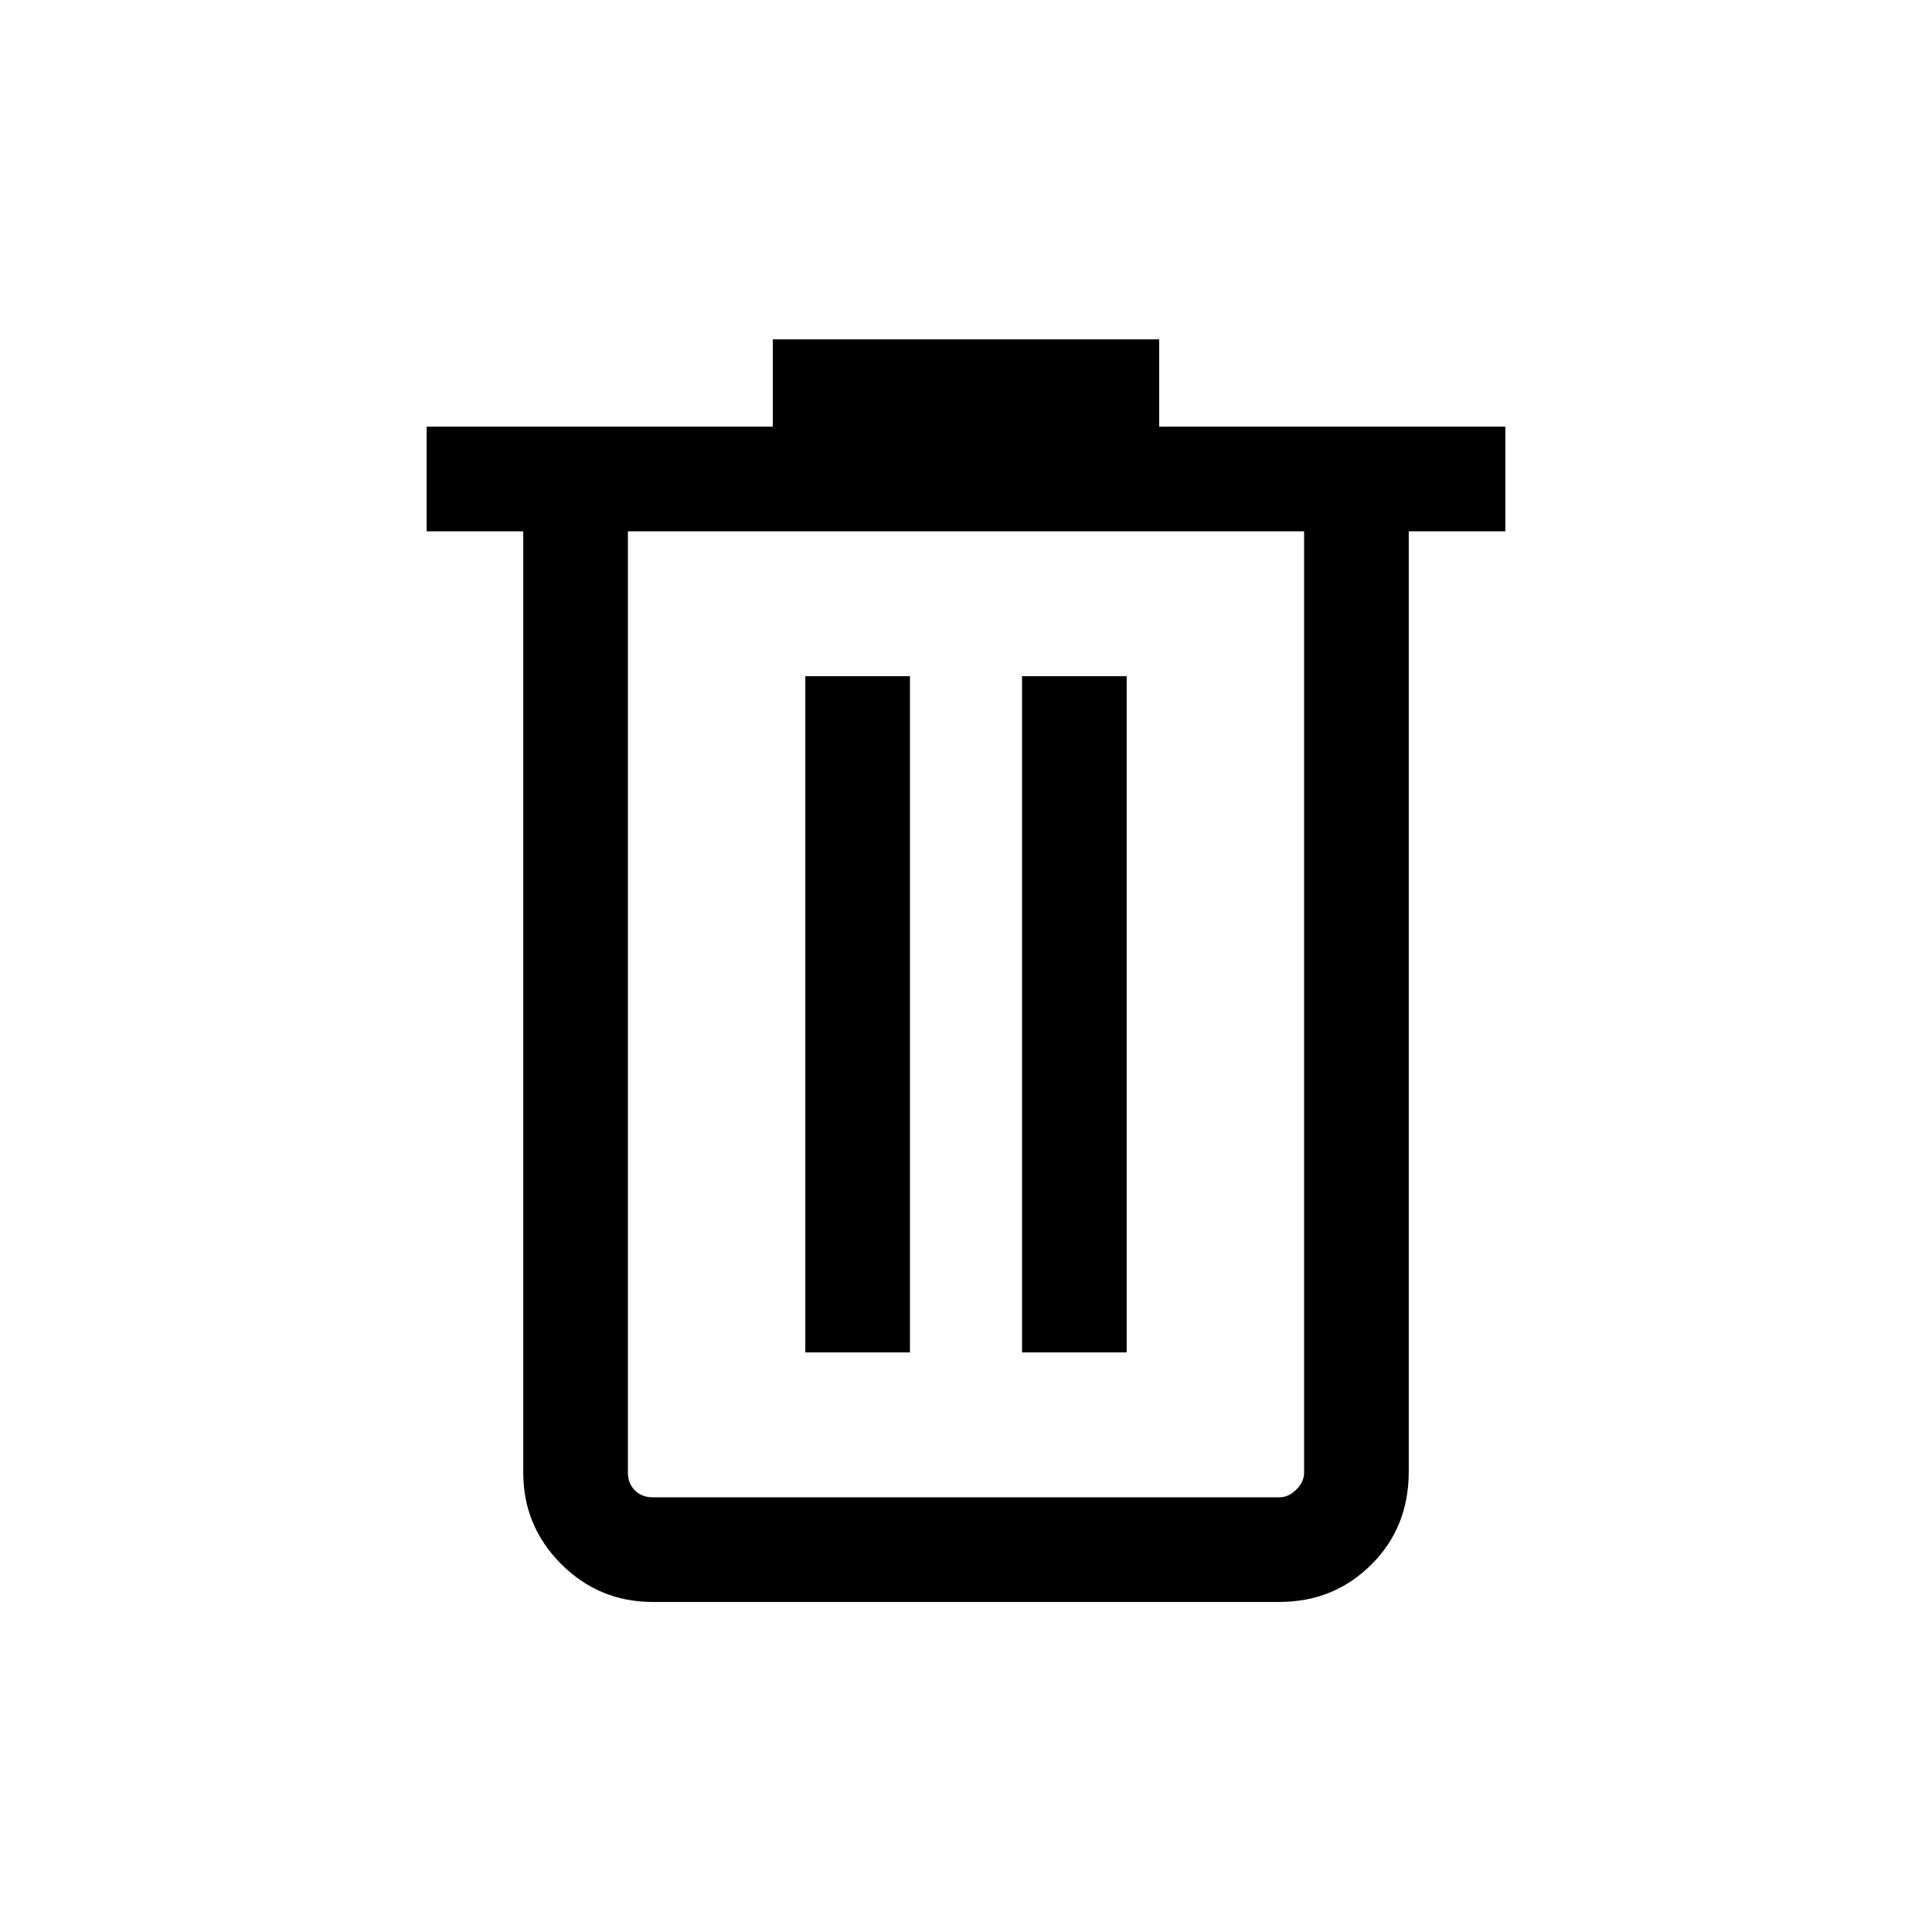
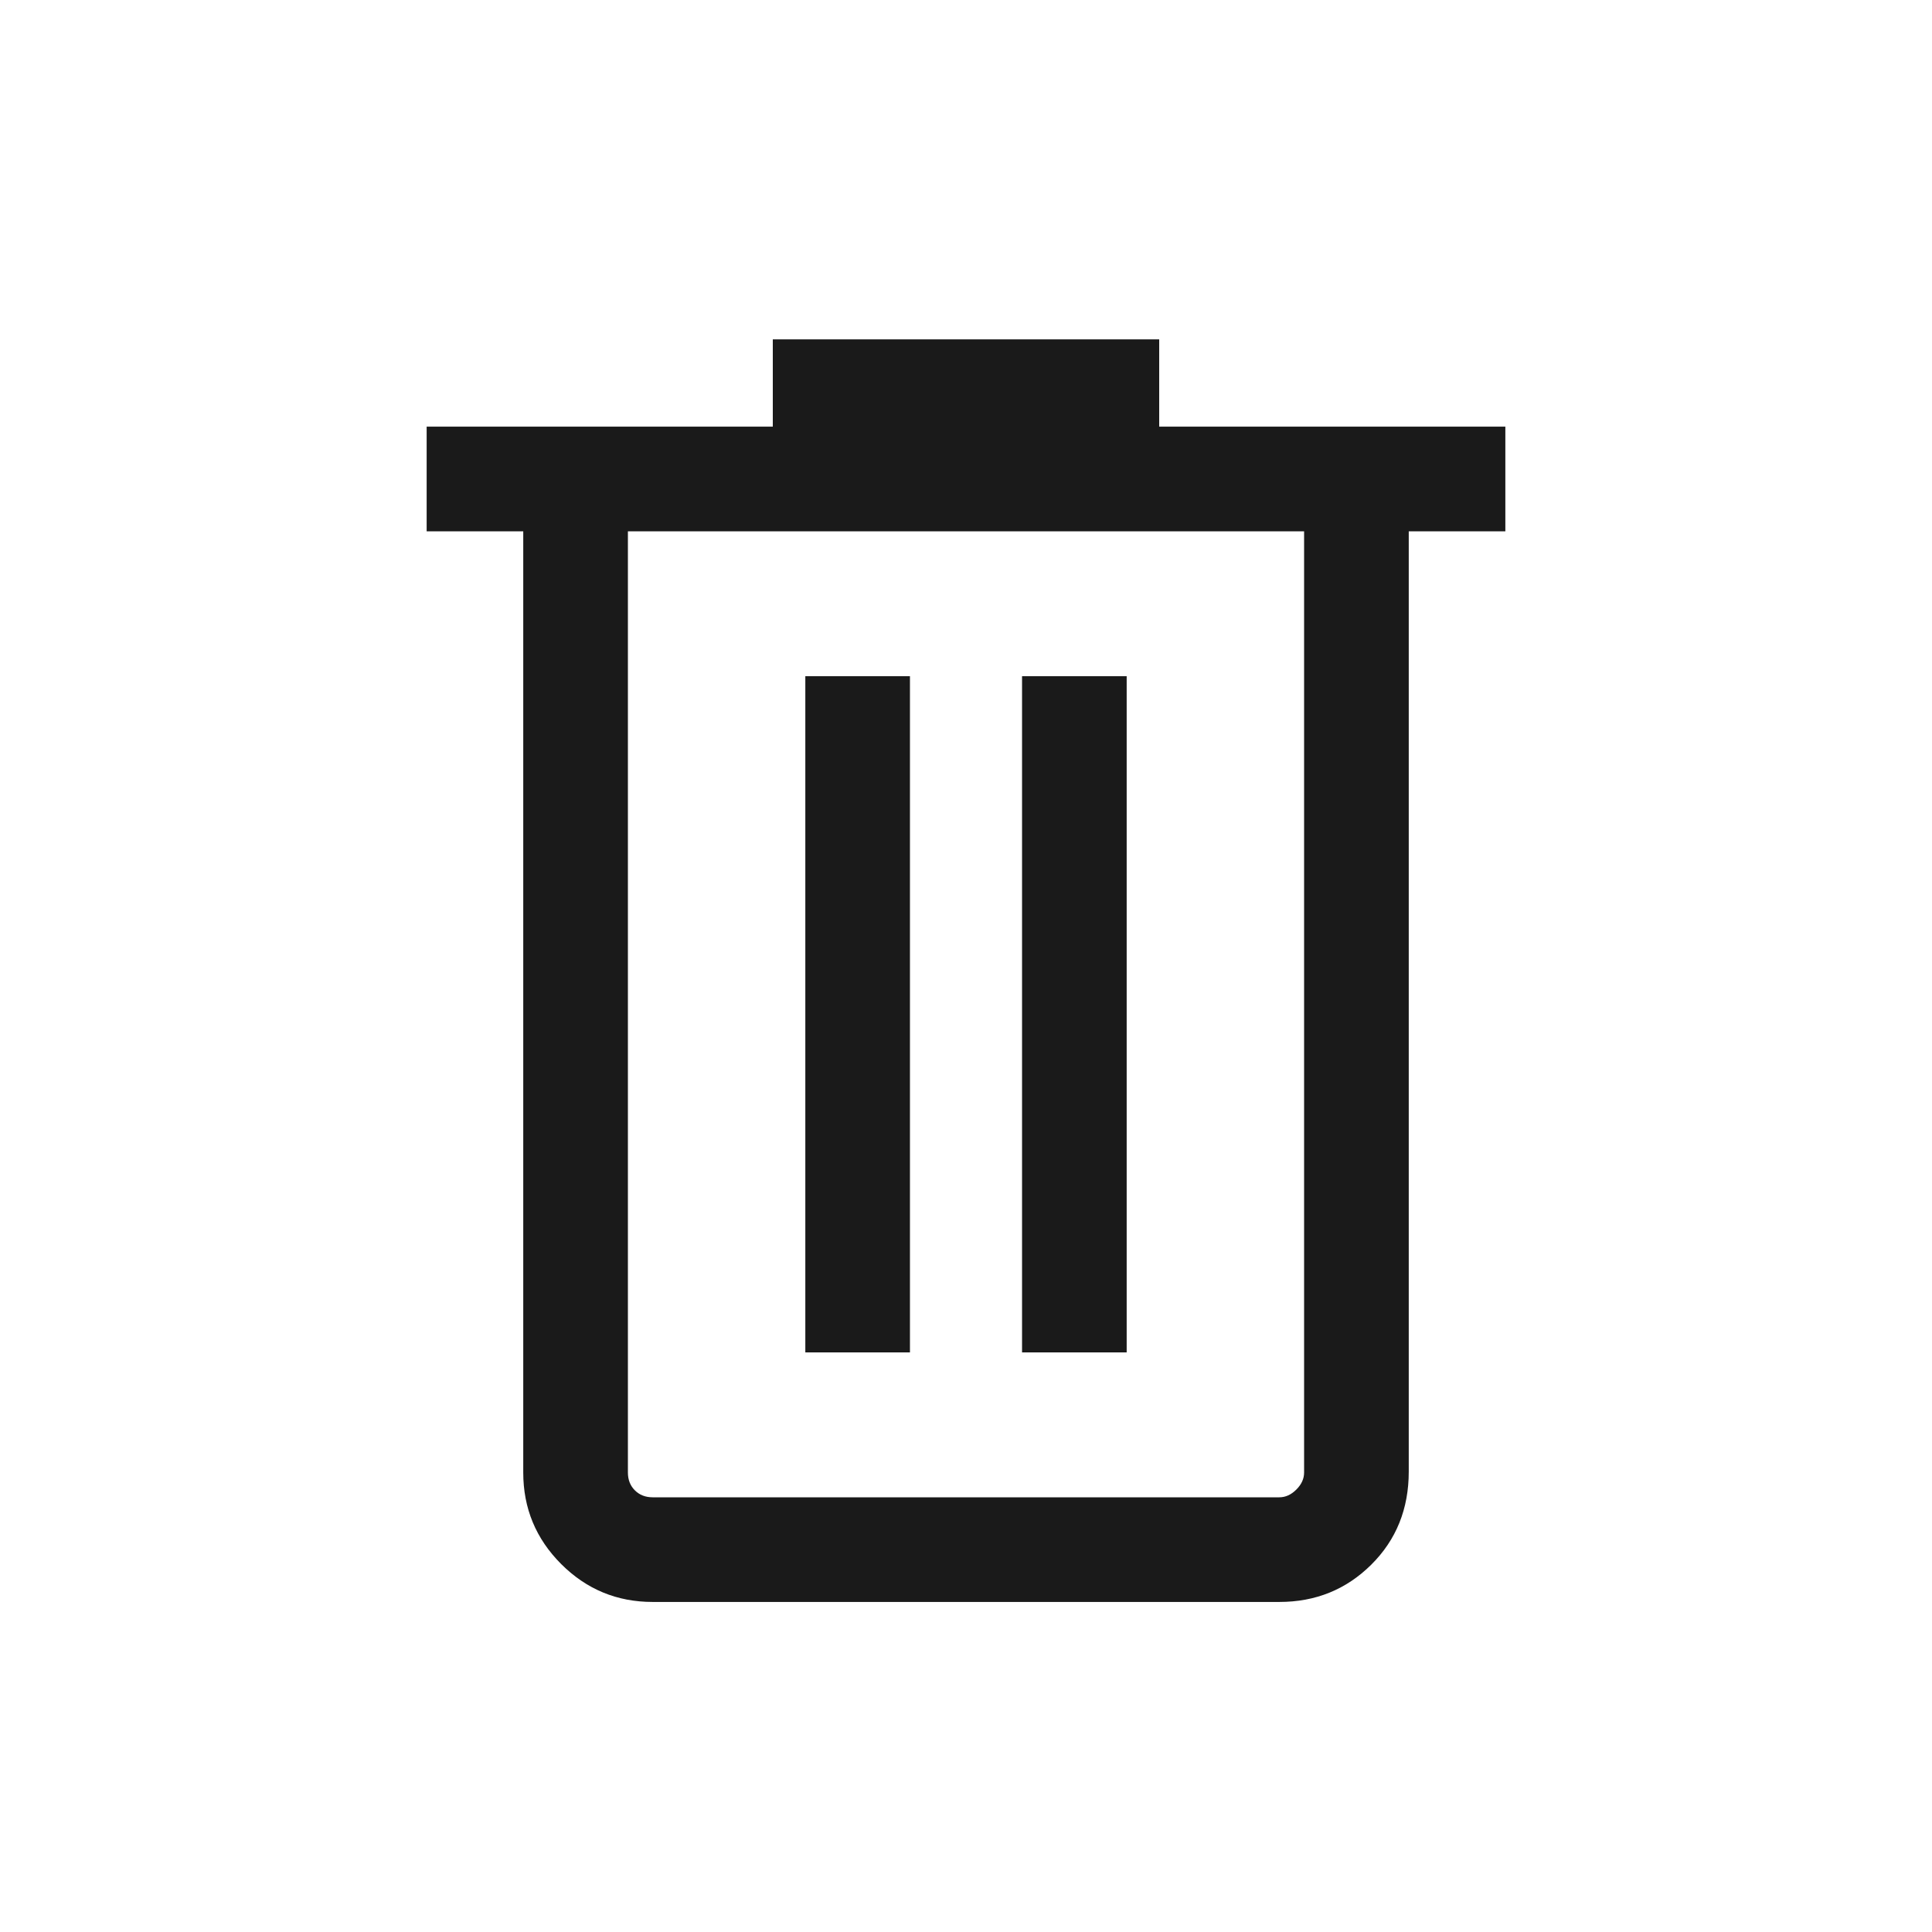
- <svg xmlns="http://www.w3.org/2000/svg" height="20px" viewBox="0 -960 960 960" width="20px" fill="#000">
+ <svg xmlns="http://www.w3.org/2000/svg" height="20px" viewBox="0 -960 960 960" width="20px" fill="#1a1a1a">
  <path d="M324.31-164q-26.62 0-45.47-18.84Q260-201.69 260-228.31V-696h-48v-52h172v-43.38h192V-748h172v52h-48v467.26q0 27.74-18.65 46.24Q662.7-164 635.69-164H324.31ZM648-696H312v467.69q0 5.39 3.46 8.85t8.85 3.46h311.38q4.62 0 8.46-3.85 3.85-3.84 3.85-8.46V-696ZM400.16-288h51.99v-336h-51.99v336Zm107.69 0h51.99v-336h-51.99v336ZM312-696v480-480Z" />
</svg>
